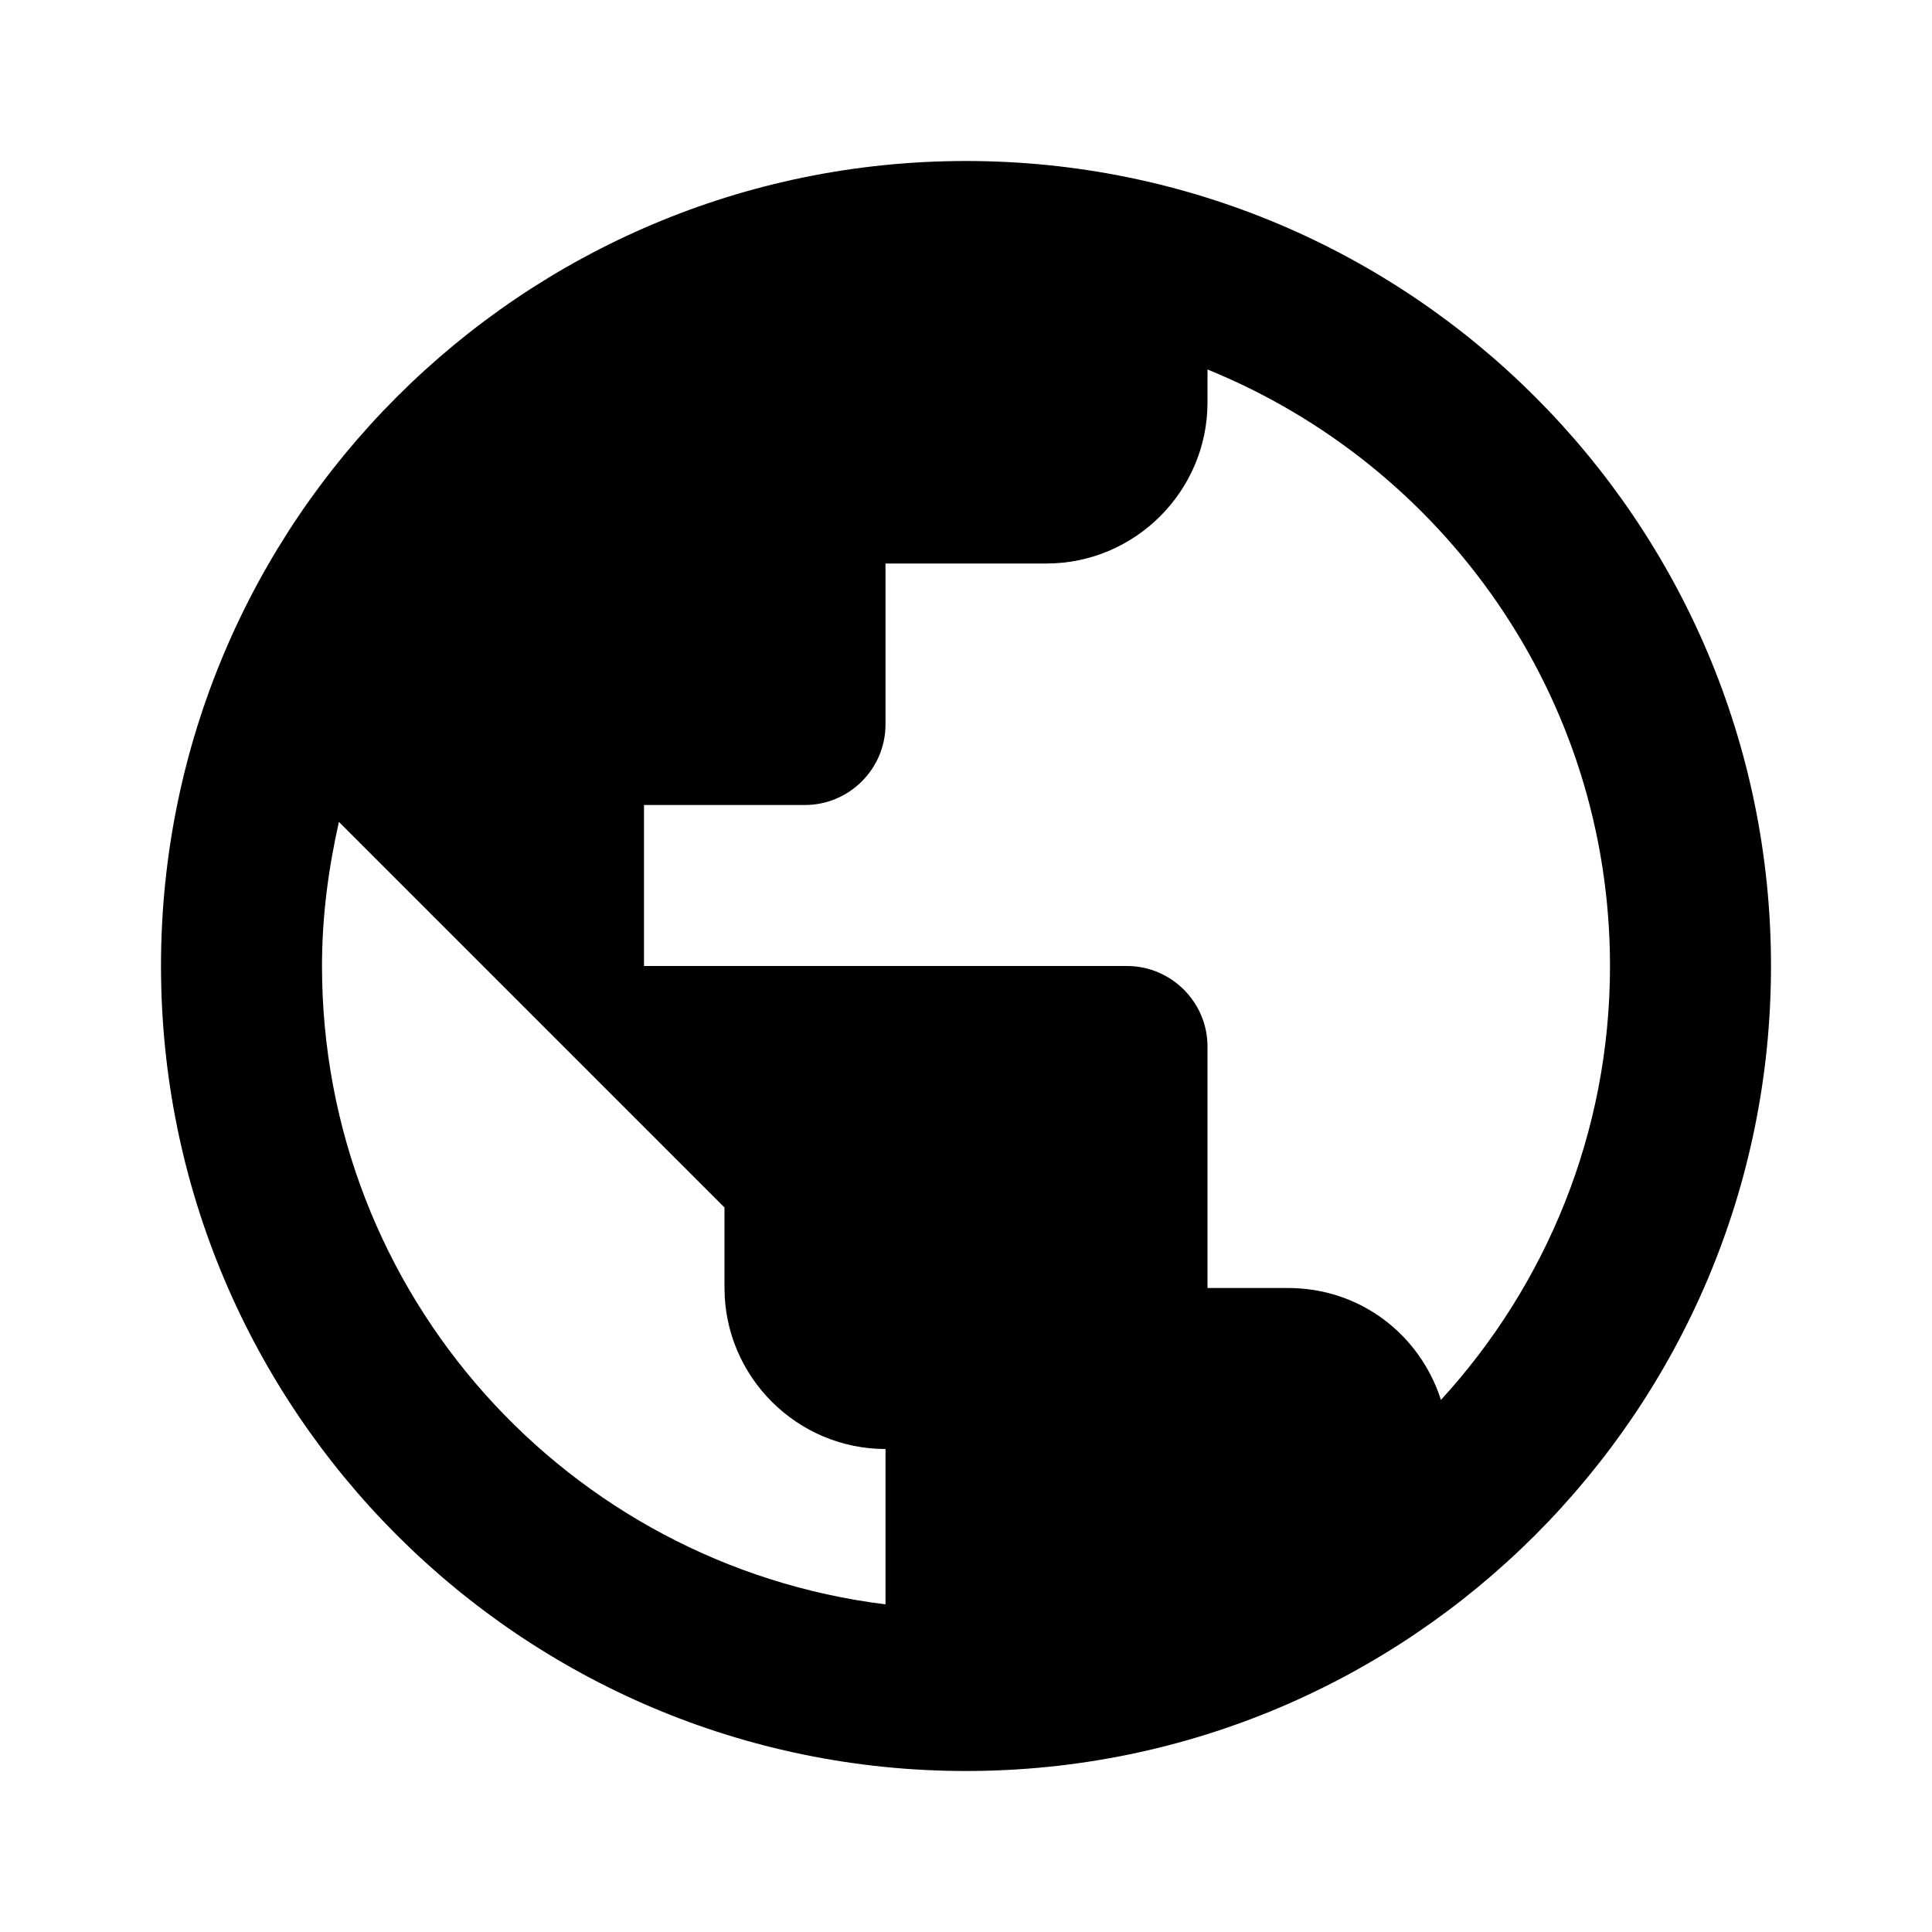
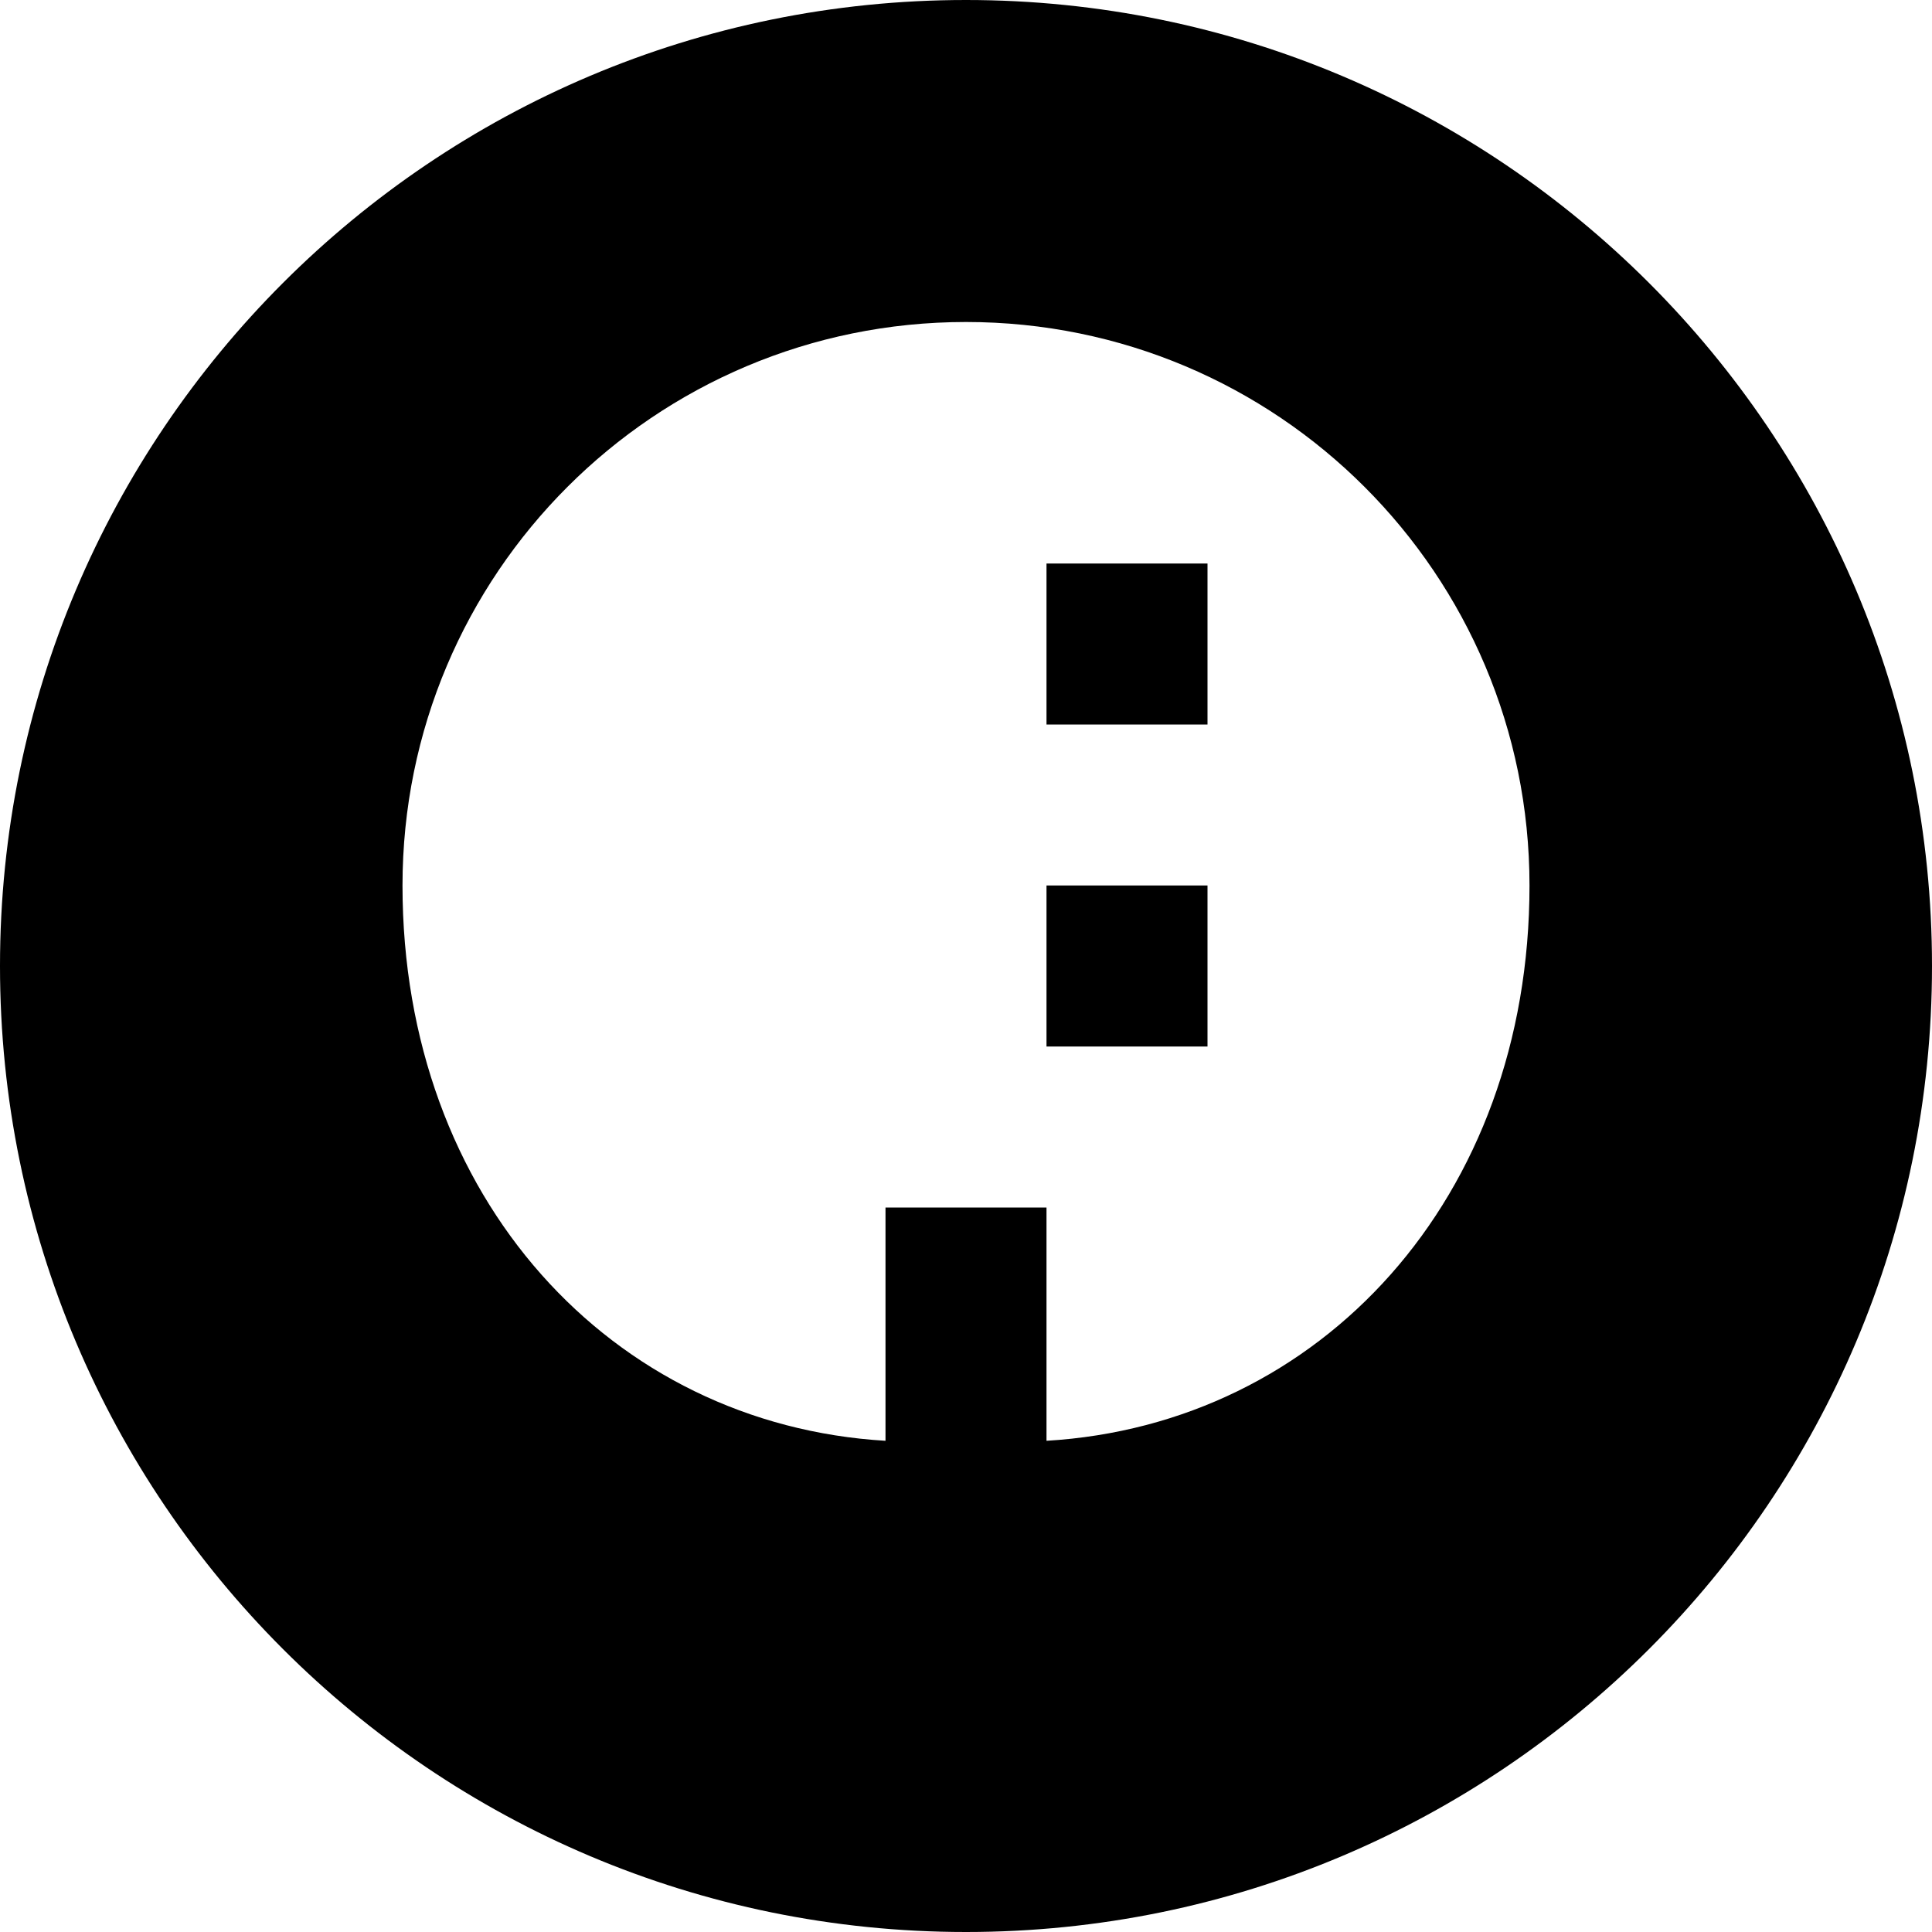
<svg xmlns="http://www.w3.org/2000/svg" width="24px" height="24px" viewBox="0 0 24 24" version="1.1">
-   <path d="M12 2C6.48 2 2 6.48 2 12s4.48 10 10 10 10-4.48 10-10S17.52 2 12 2zm-1 17.93c-3.95-.49-7-3.85-7-7.93 0-.62.08-1.21.21-1.79L9 15v1c0 1.1.9 2 2 2v1.93zm6.9-2.54c-.26-.81-1-1.39-1.9-1.39h-1v-3c0-.55-.45-1-1-1H8v-2h2c.55 0 1-.45 1-1V7h2c1.1 0 2-.9 2-2v-.41c2.93 1.19 5 4.06 5 7.41 0 2.08-.8 3.97-2.1 5.39z" fill="currentColor" />
+   <path d="M12 0C5.373 0 0 5.373 0 12s5.373 12 12 12 12-5.373 12-12S18.627 0 12 0zm-1 17.898c-3.403-.202-6-3.01-6-6.898 0-3.87 3.13-7 7-7s7 3.13 7 7c0 3.888-2.597 6.696-6 6.898V15h-2v2.898zM13 13h2v-2h-2v2zm0-4h2V7h-2v2z" fill="currentColor" />
</svg>
